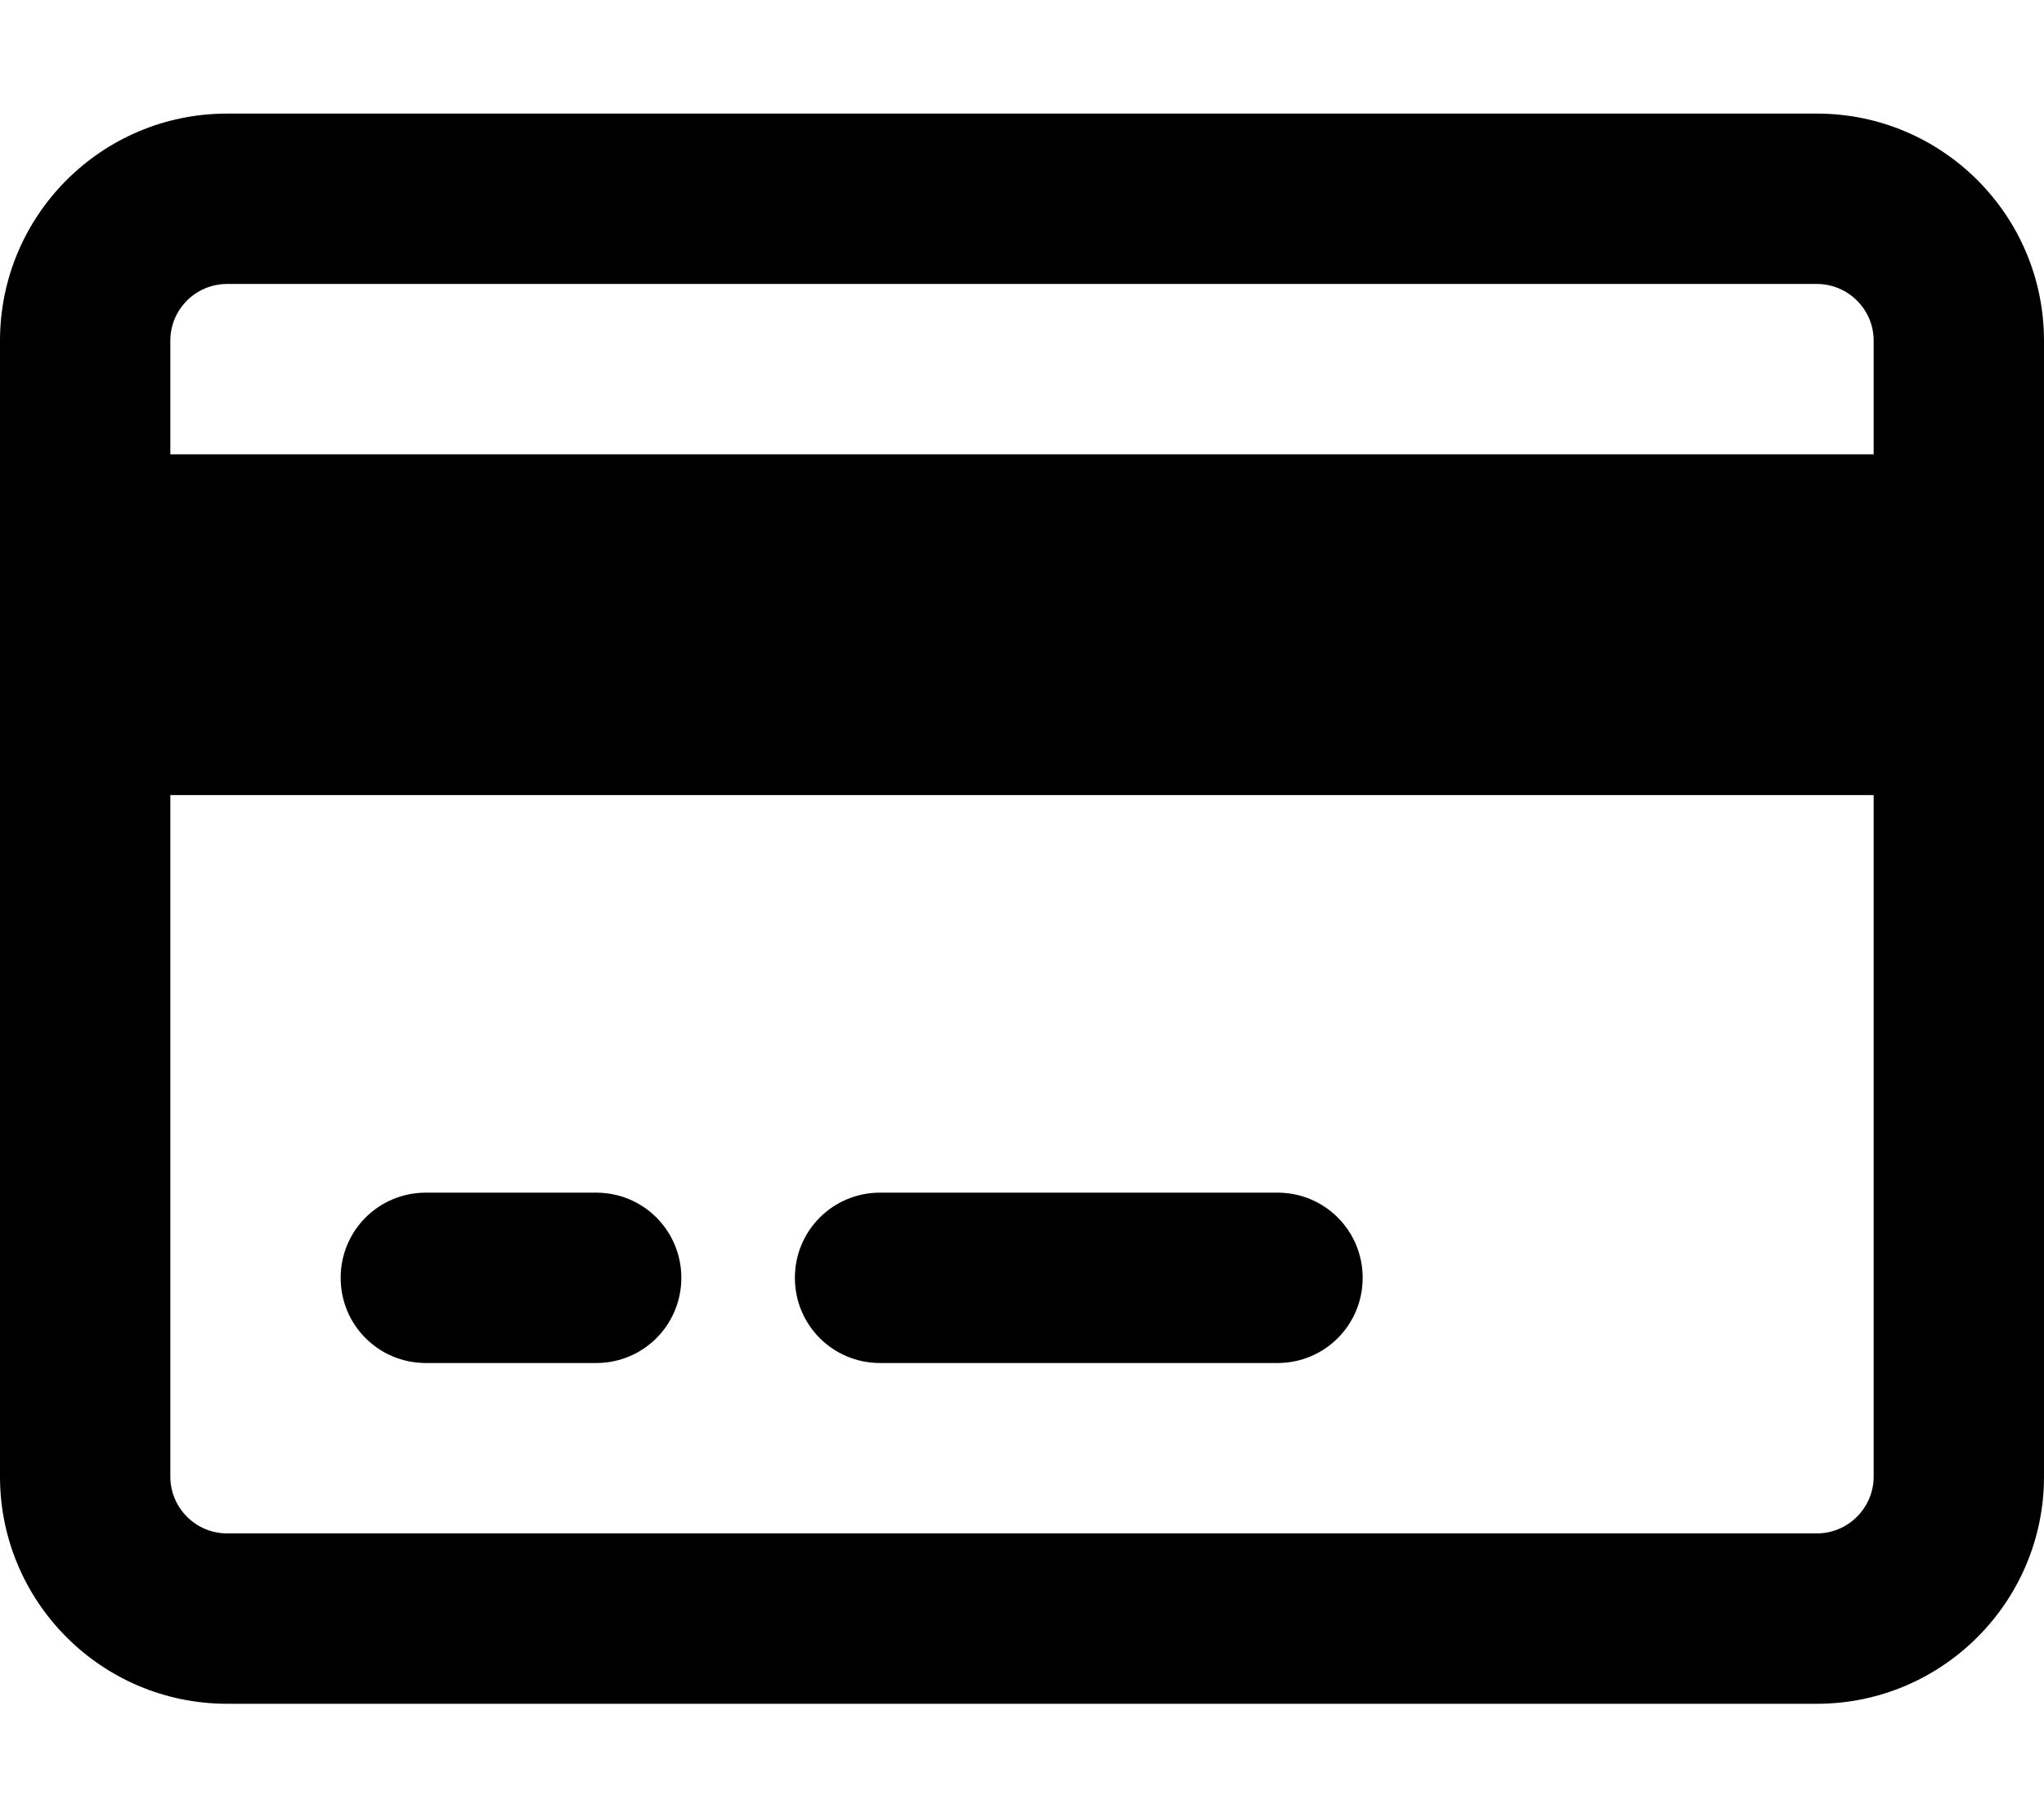
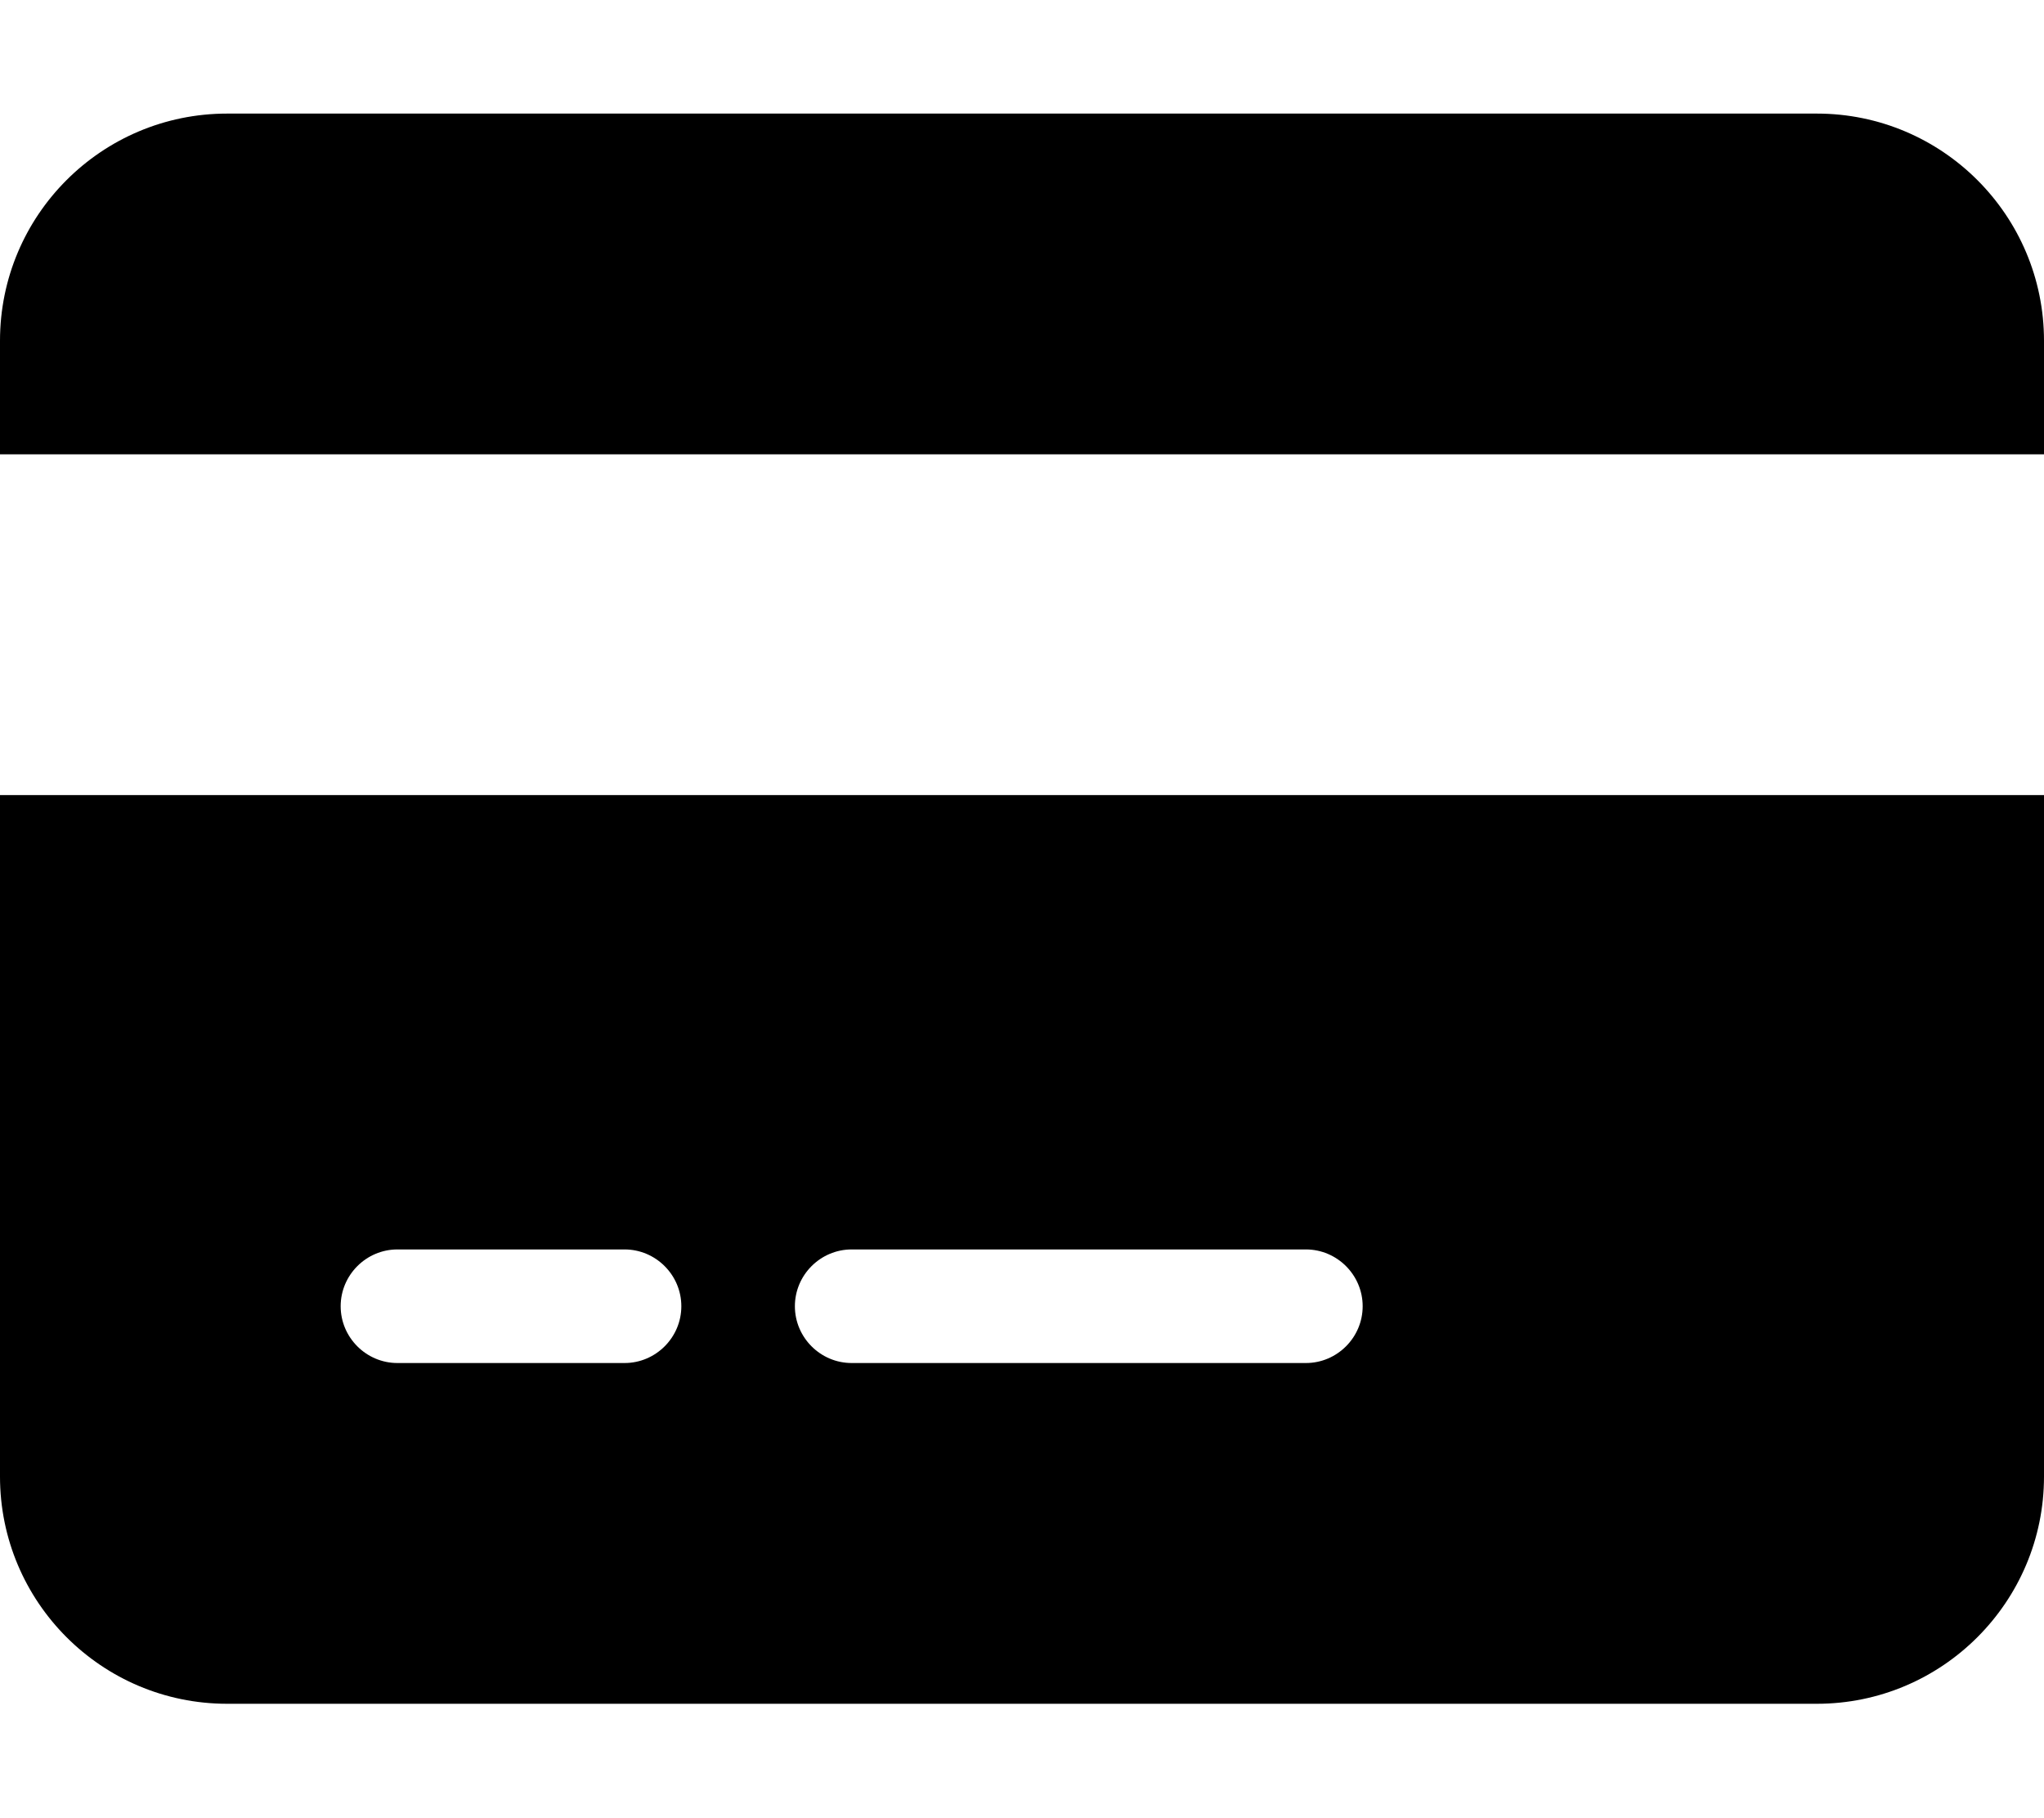
<svg xmlns="http://www.w3.org/2000/svg" viewBox="0 0 576 512">
-   <path d="M168 336C181.3 336 192 346.7 192 360C192 373.3 181.3 384 168 384H120C106.7 384 96 373.3 96 360C96 346.7 106.7 336 120 336H168zM360 336C373.3 336 384 346.7 384 360C384 373.3 373.3 384 360 384H248C234.7 384 224 373.3 224 360C224 346.7 234.7 336 248 336H360zM512 32C547.3 32 576 60.65 576 96V416C576 451.3 547.3 480 512 480H64C28.65 480 0 451.3 0 416V96C0 60.65 28.65 32 64 32H512zM512 80H64C55.16 80 48 87.16 48 96V128H528V96C528 87.16 520.8 80 512 80zM528 224H48V416C48 424.8 55.16 432 64 432H512C520.8 432 528 424.8 528 416V224z" />
+   <path d="M512 32C547.3 32 576 60.65 576 96V128H0V96C0 60.65 28.65 32 64 32H512zM576 416C576 451.3 547.3 480 512 480H64C28.65 480 0 451.3 0 416V224H576V416zM112 352C103.2 352 96 359.2 96 368C96 376.8 103.2 384 112 384H176C184.8 384 192 376.8 192 368C192 359.2 184.8 352 176 352H112zM240 384H368C376.8 384 384 376.8 384 368C384 359.2 376.8 352 368 352H240C231.2 352 224 359.2 224 368C224 376.8 231.2 384 240 384z" />
</svg>
